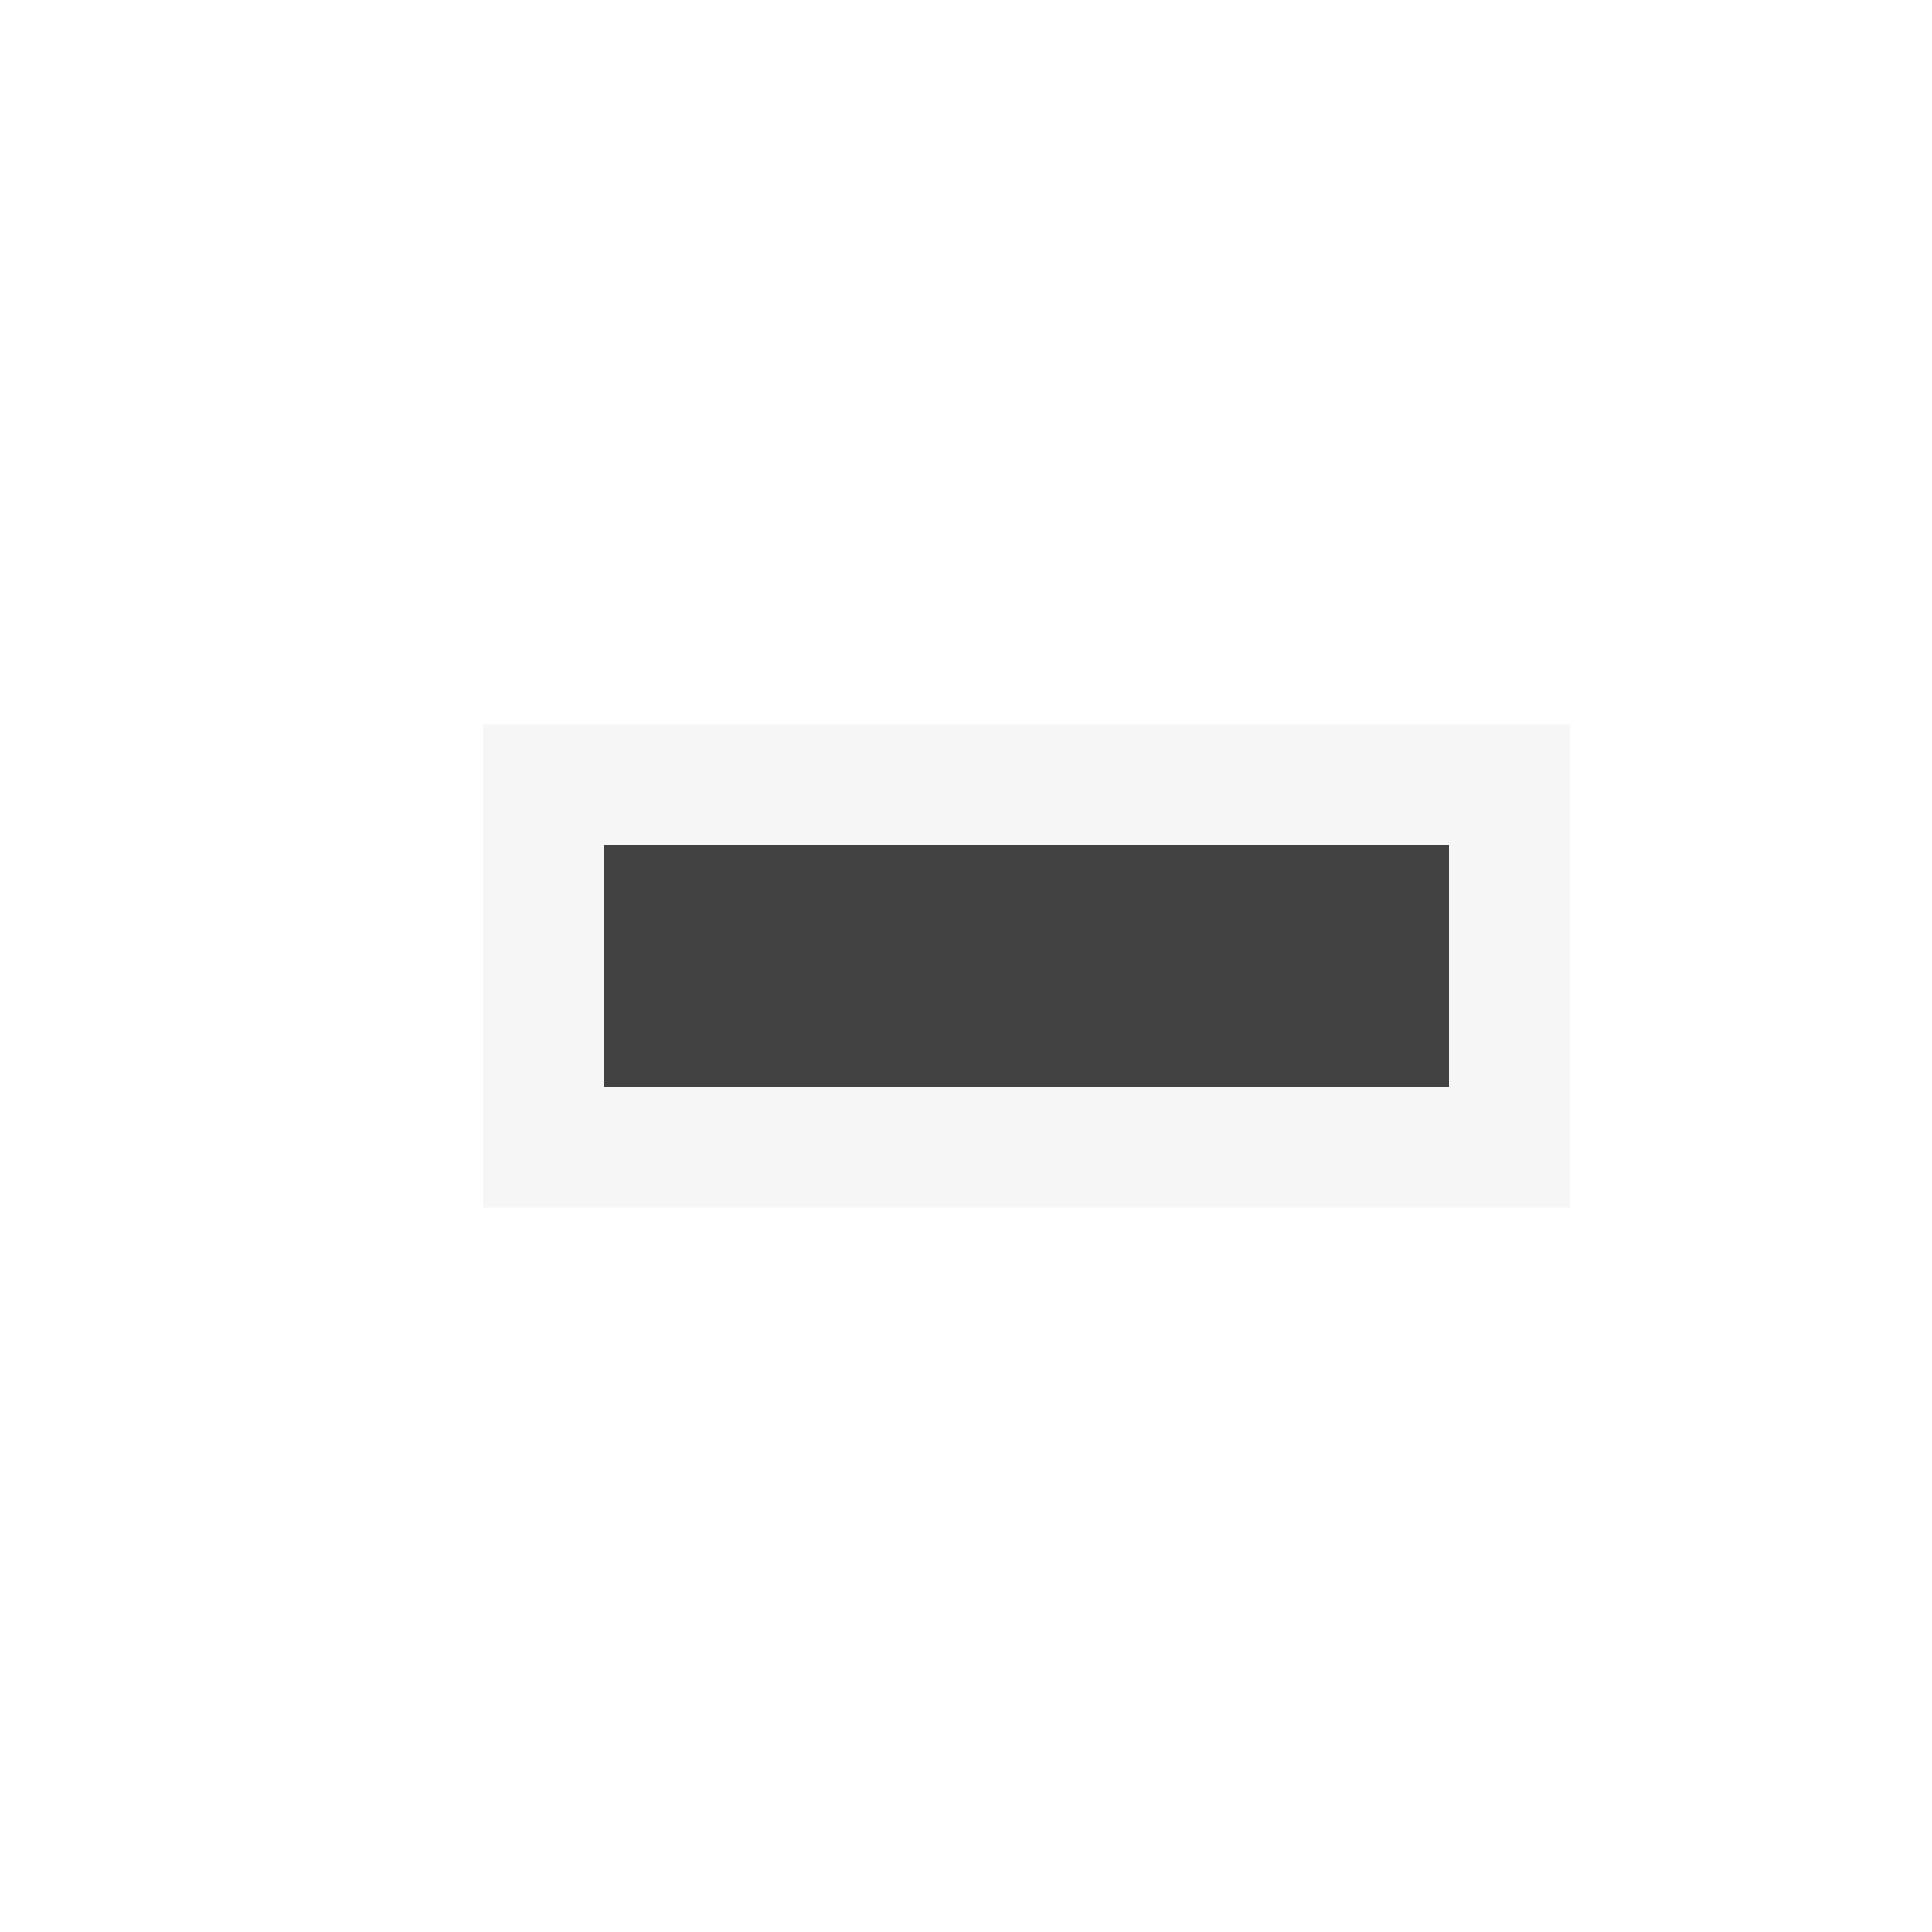
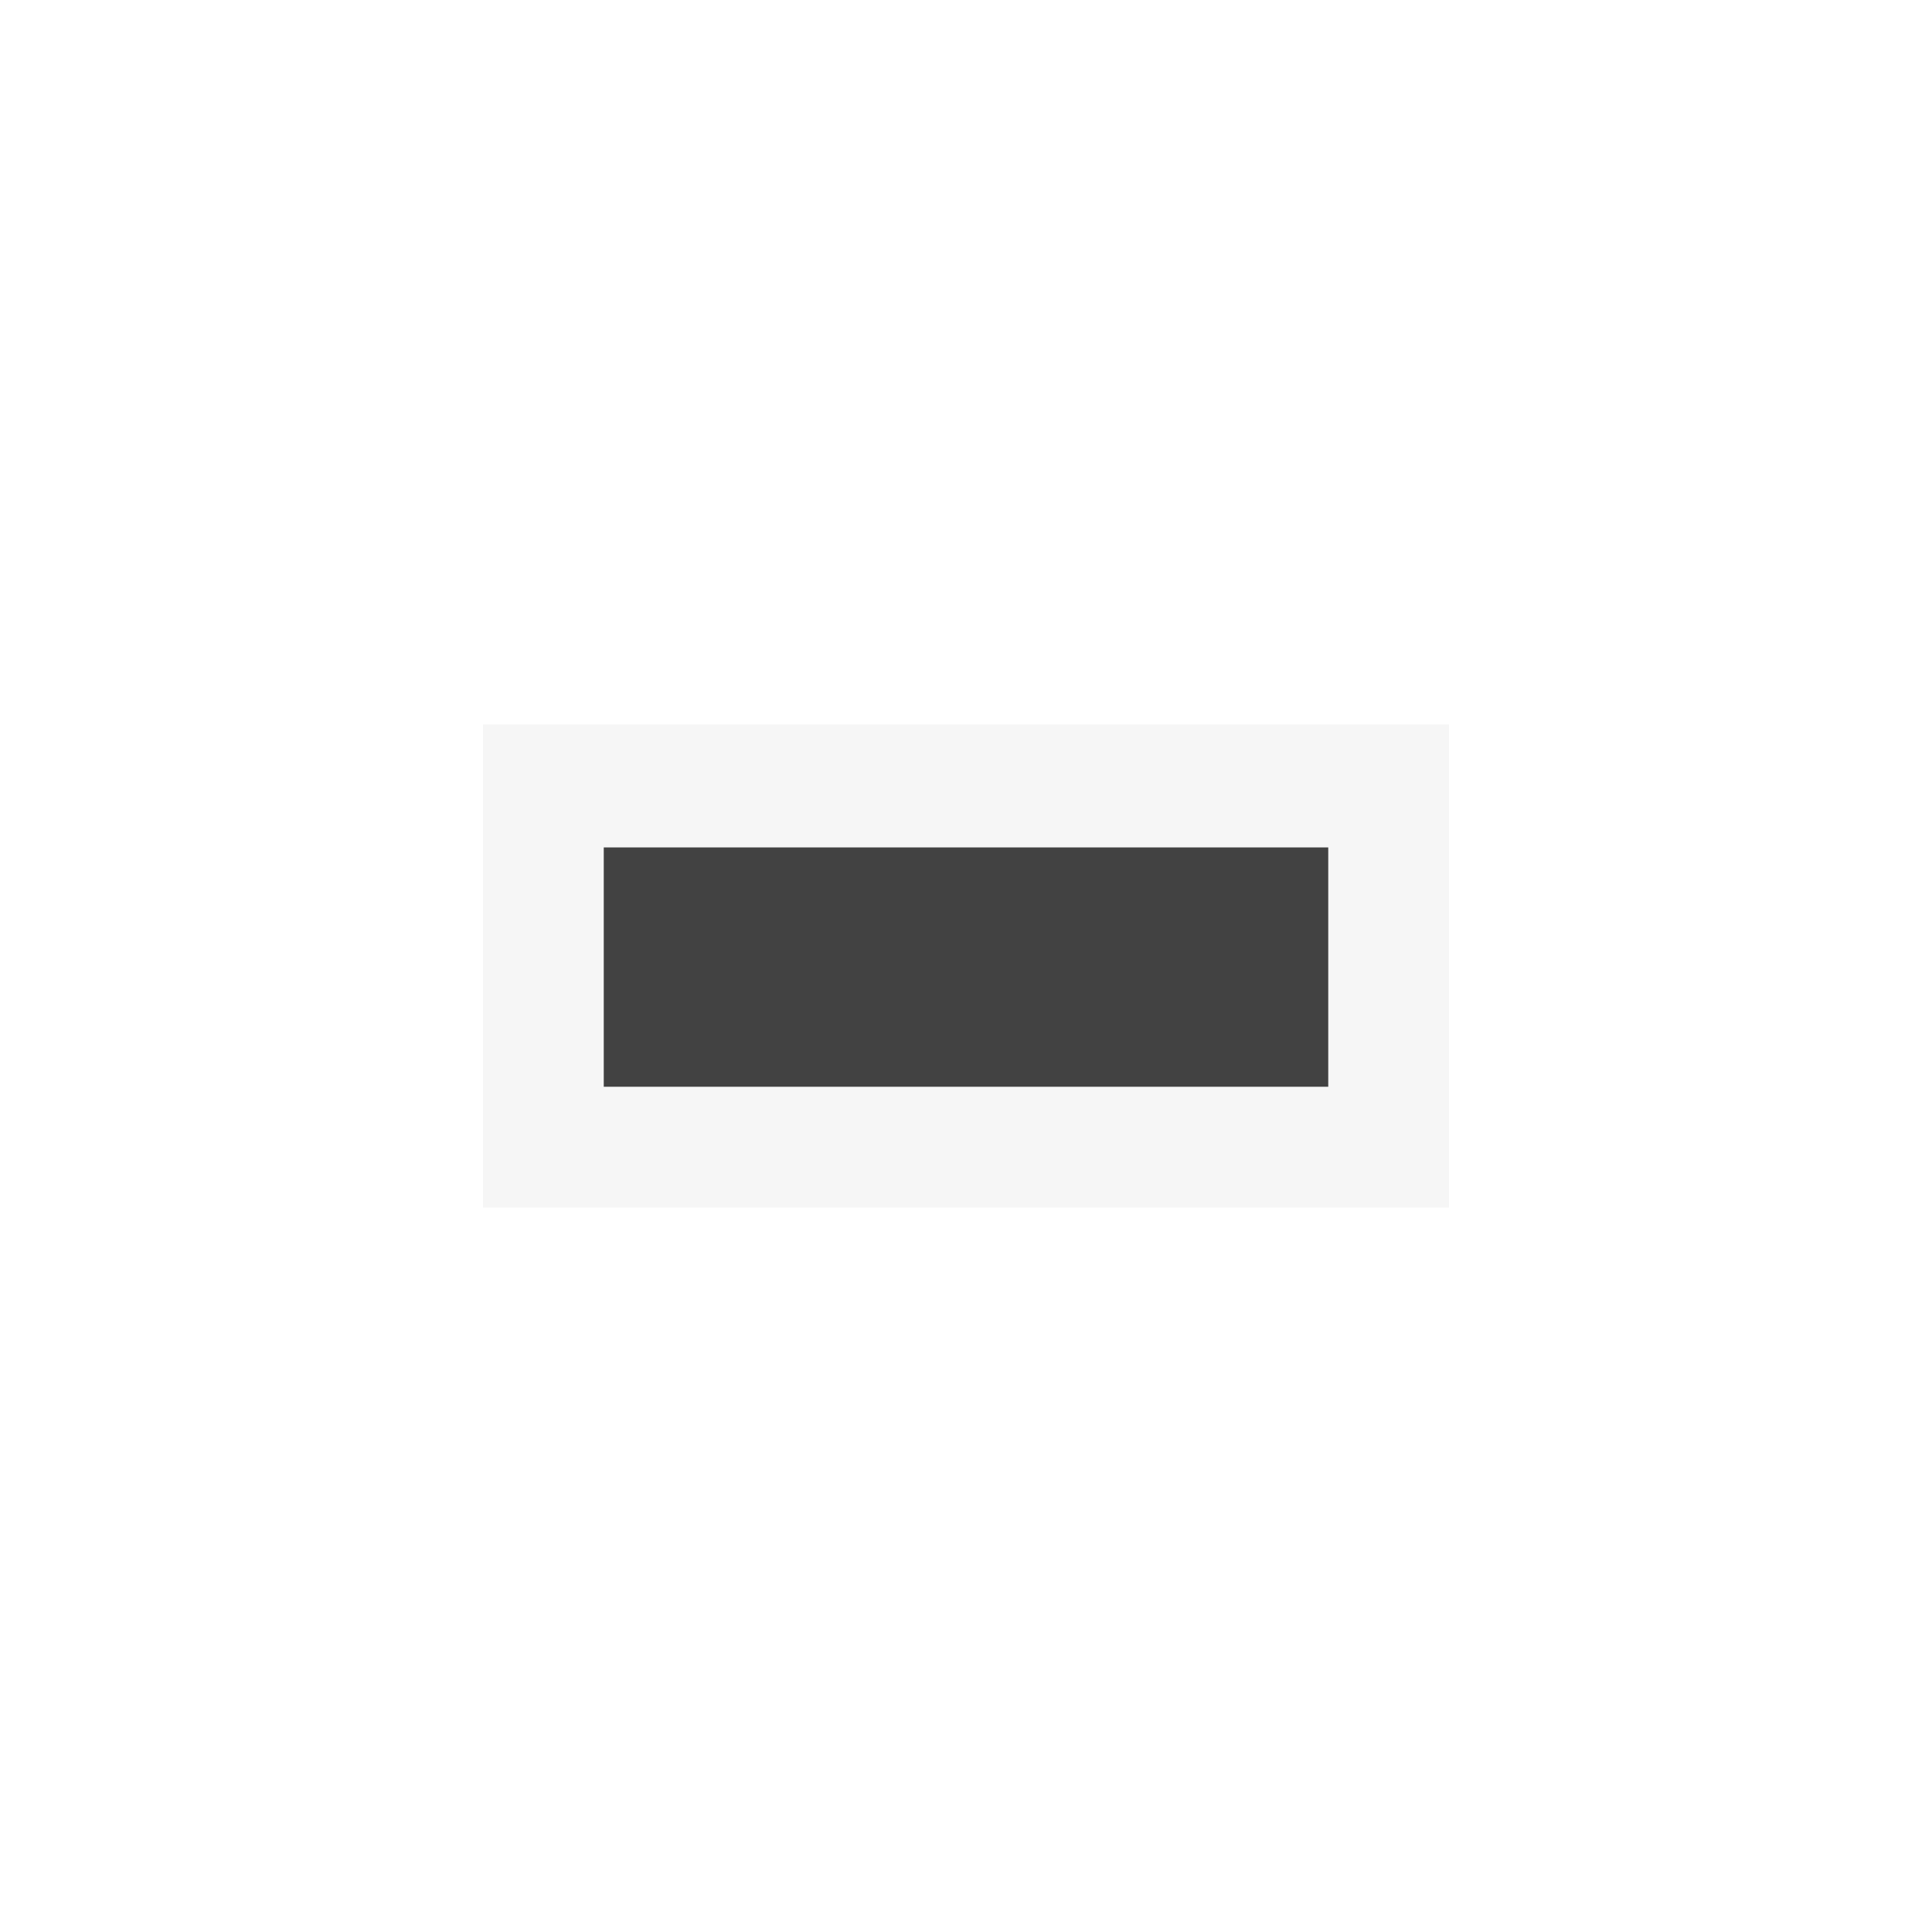
<svg xmlns="http://www.w3.org/2000/svg" viewBox="0 0 16 16">
  <style>.st0{opacity:0}.st0,.st1{fill:#f6f6f6}.st2{fill:#424242}</style>
  <g id="outline">
    <path class="st0" d="M0 0h16v16H0z" />
-     <path class="st1" d="M4 6h9v4H4z" />
+     <path class="st1" d="M4 6h8v4H4z" />
  </g>
-   <path class="st2" d="M5 7h7v2H5z" id="icon_x5F_bg" />
+   <path class="st2" d="M11 9H5V7.018h6V9z" id="icon_x5F_bg" />
</svg>
